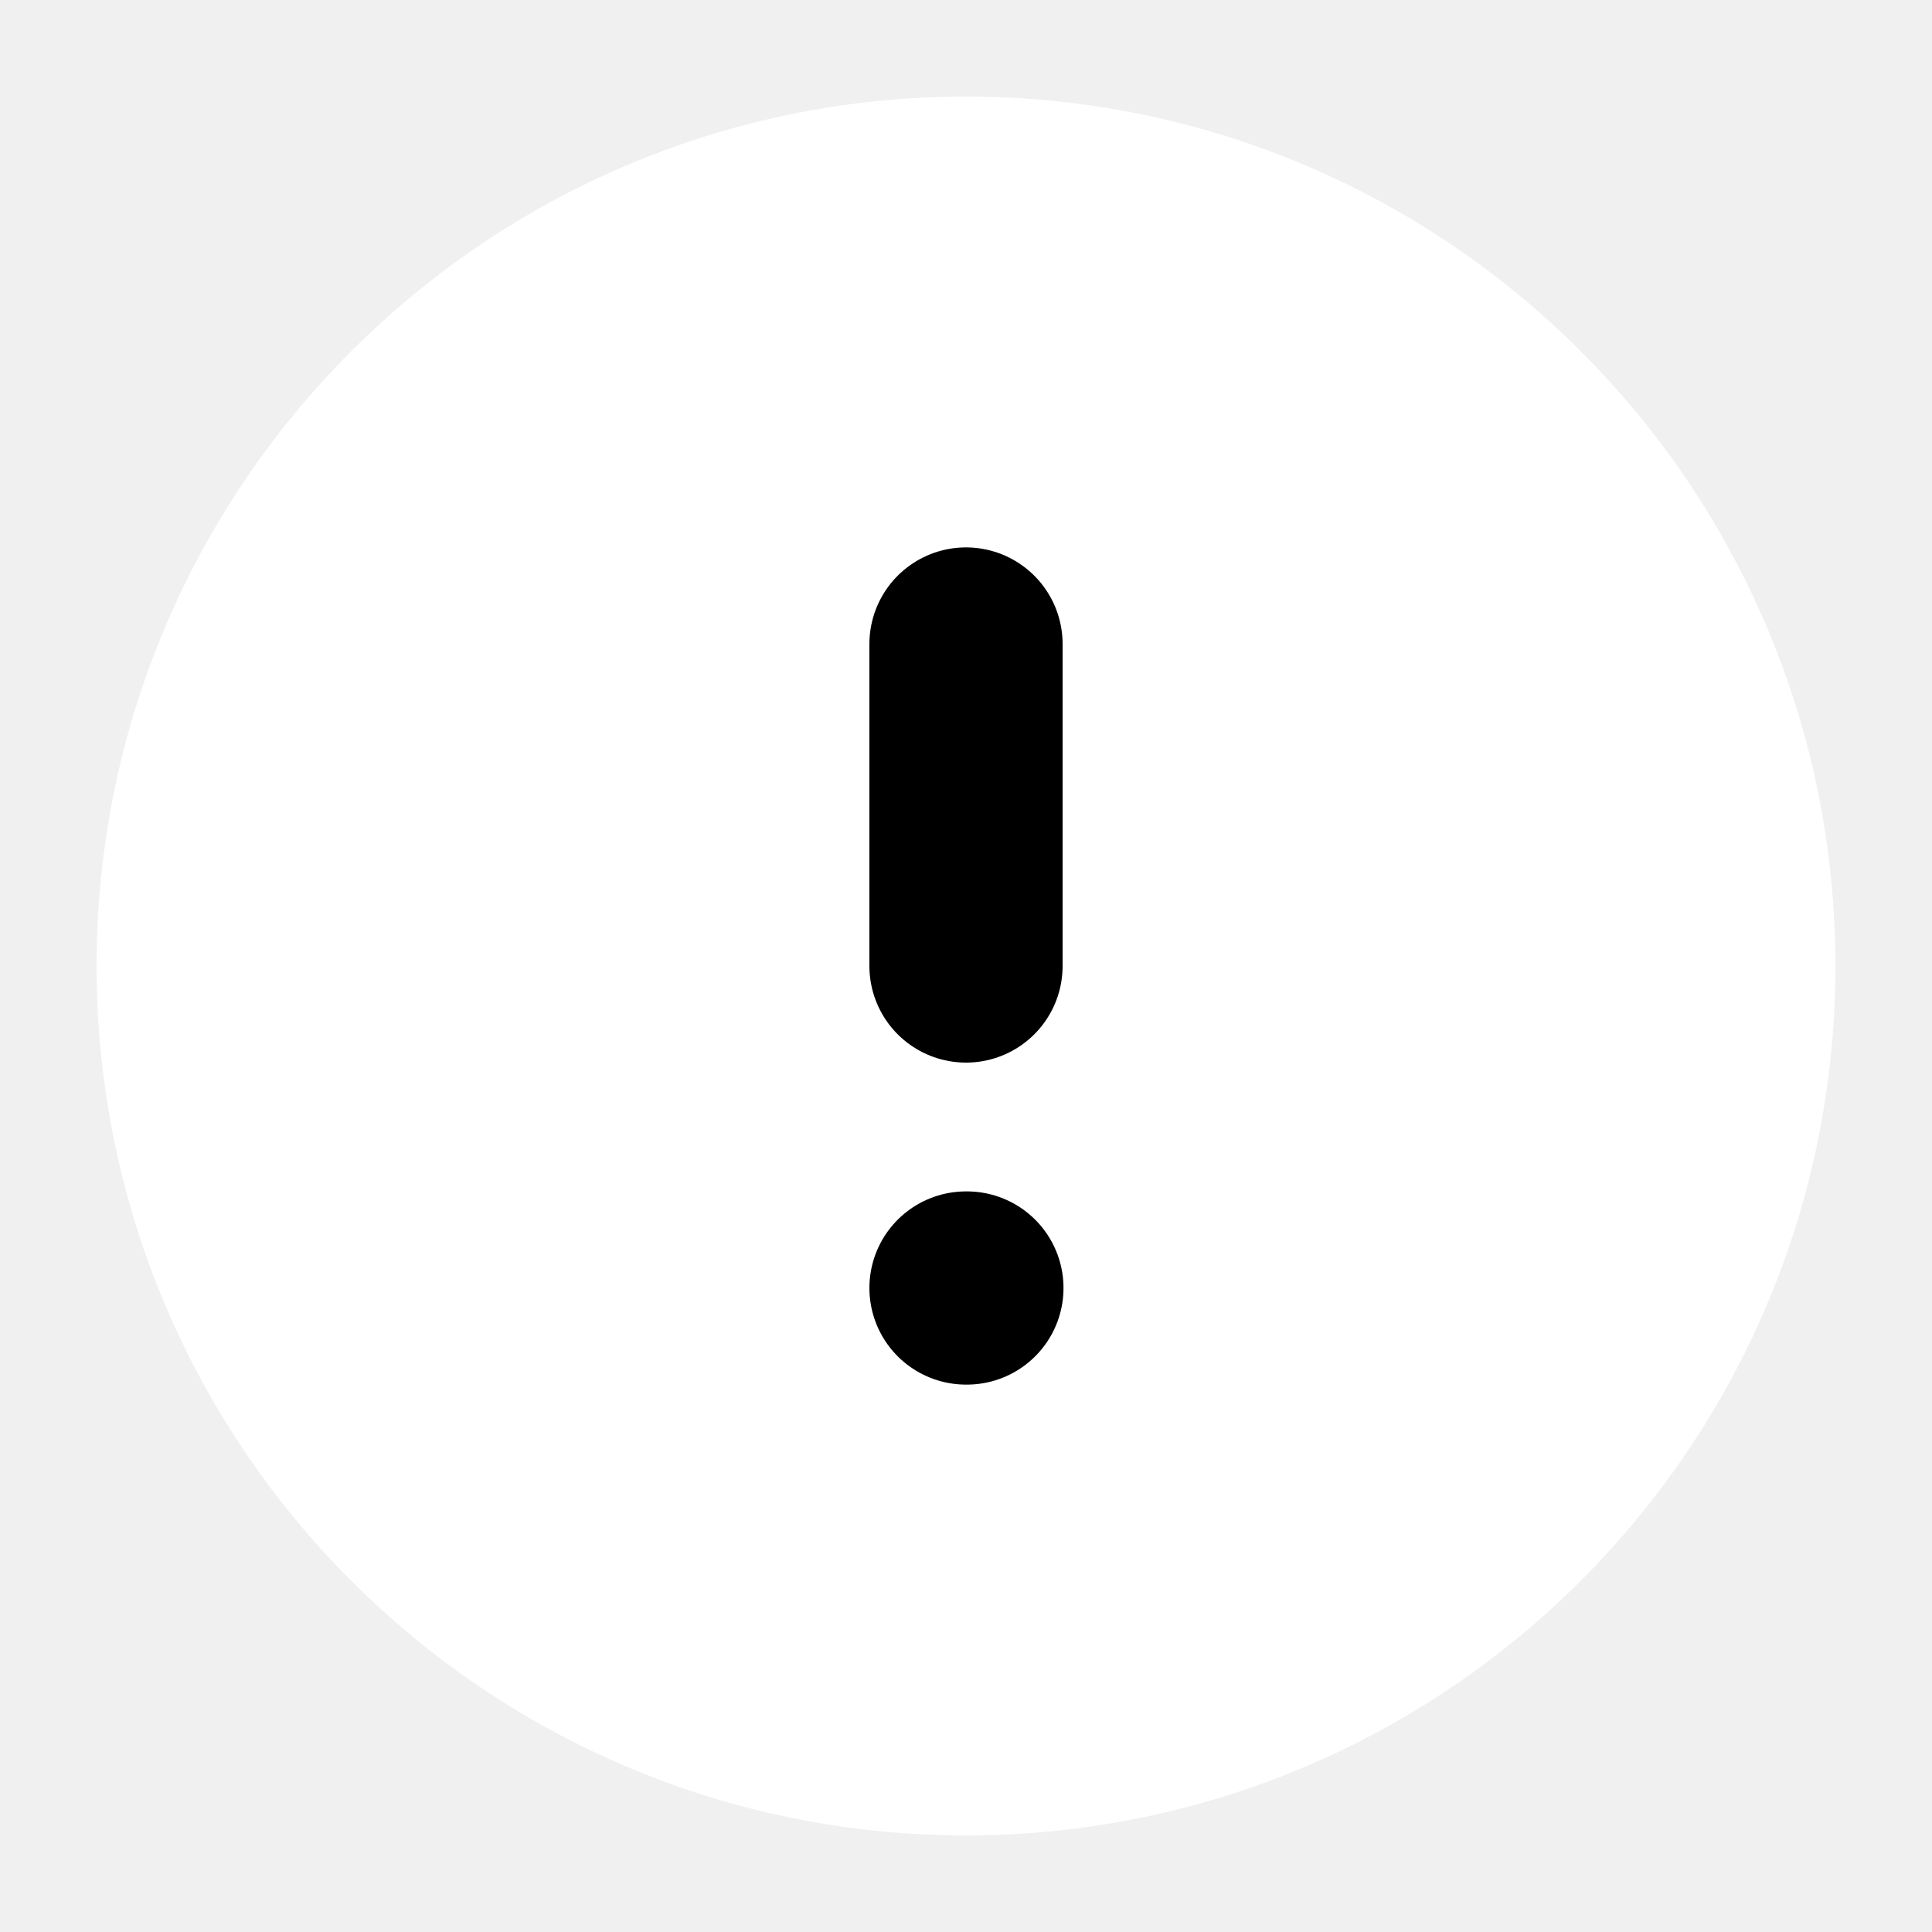
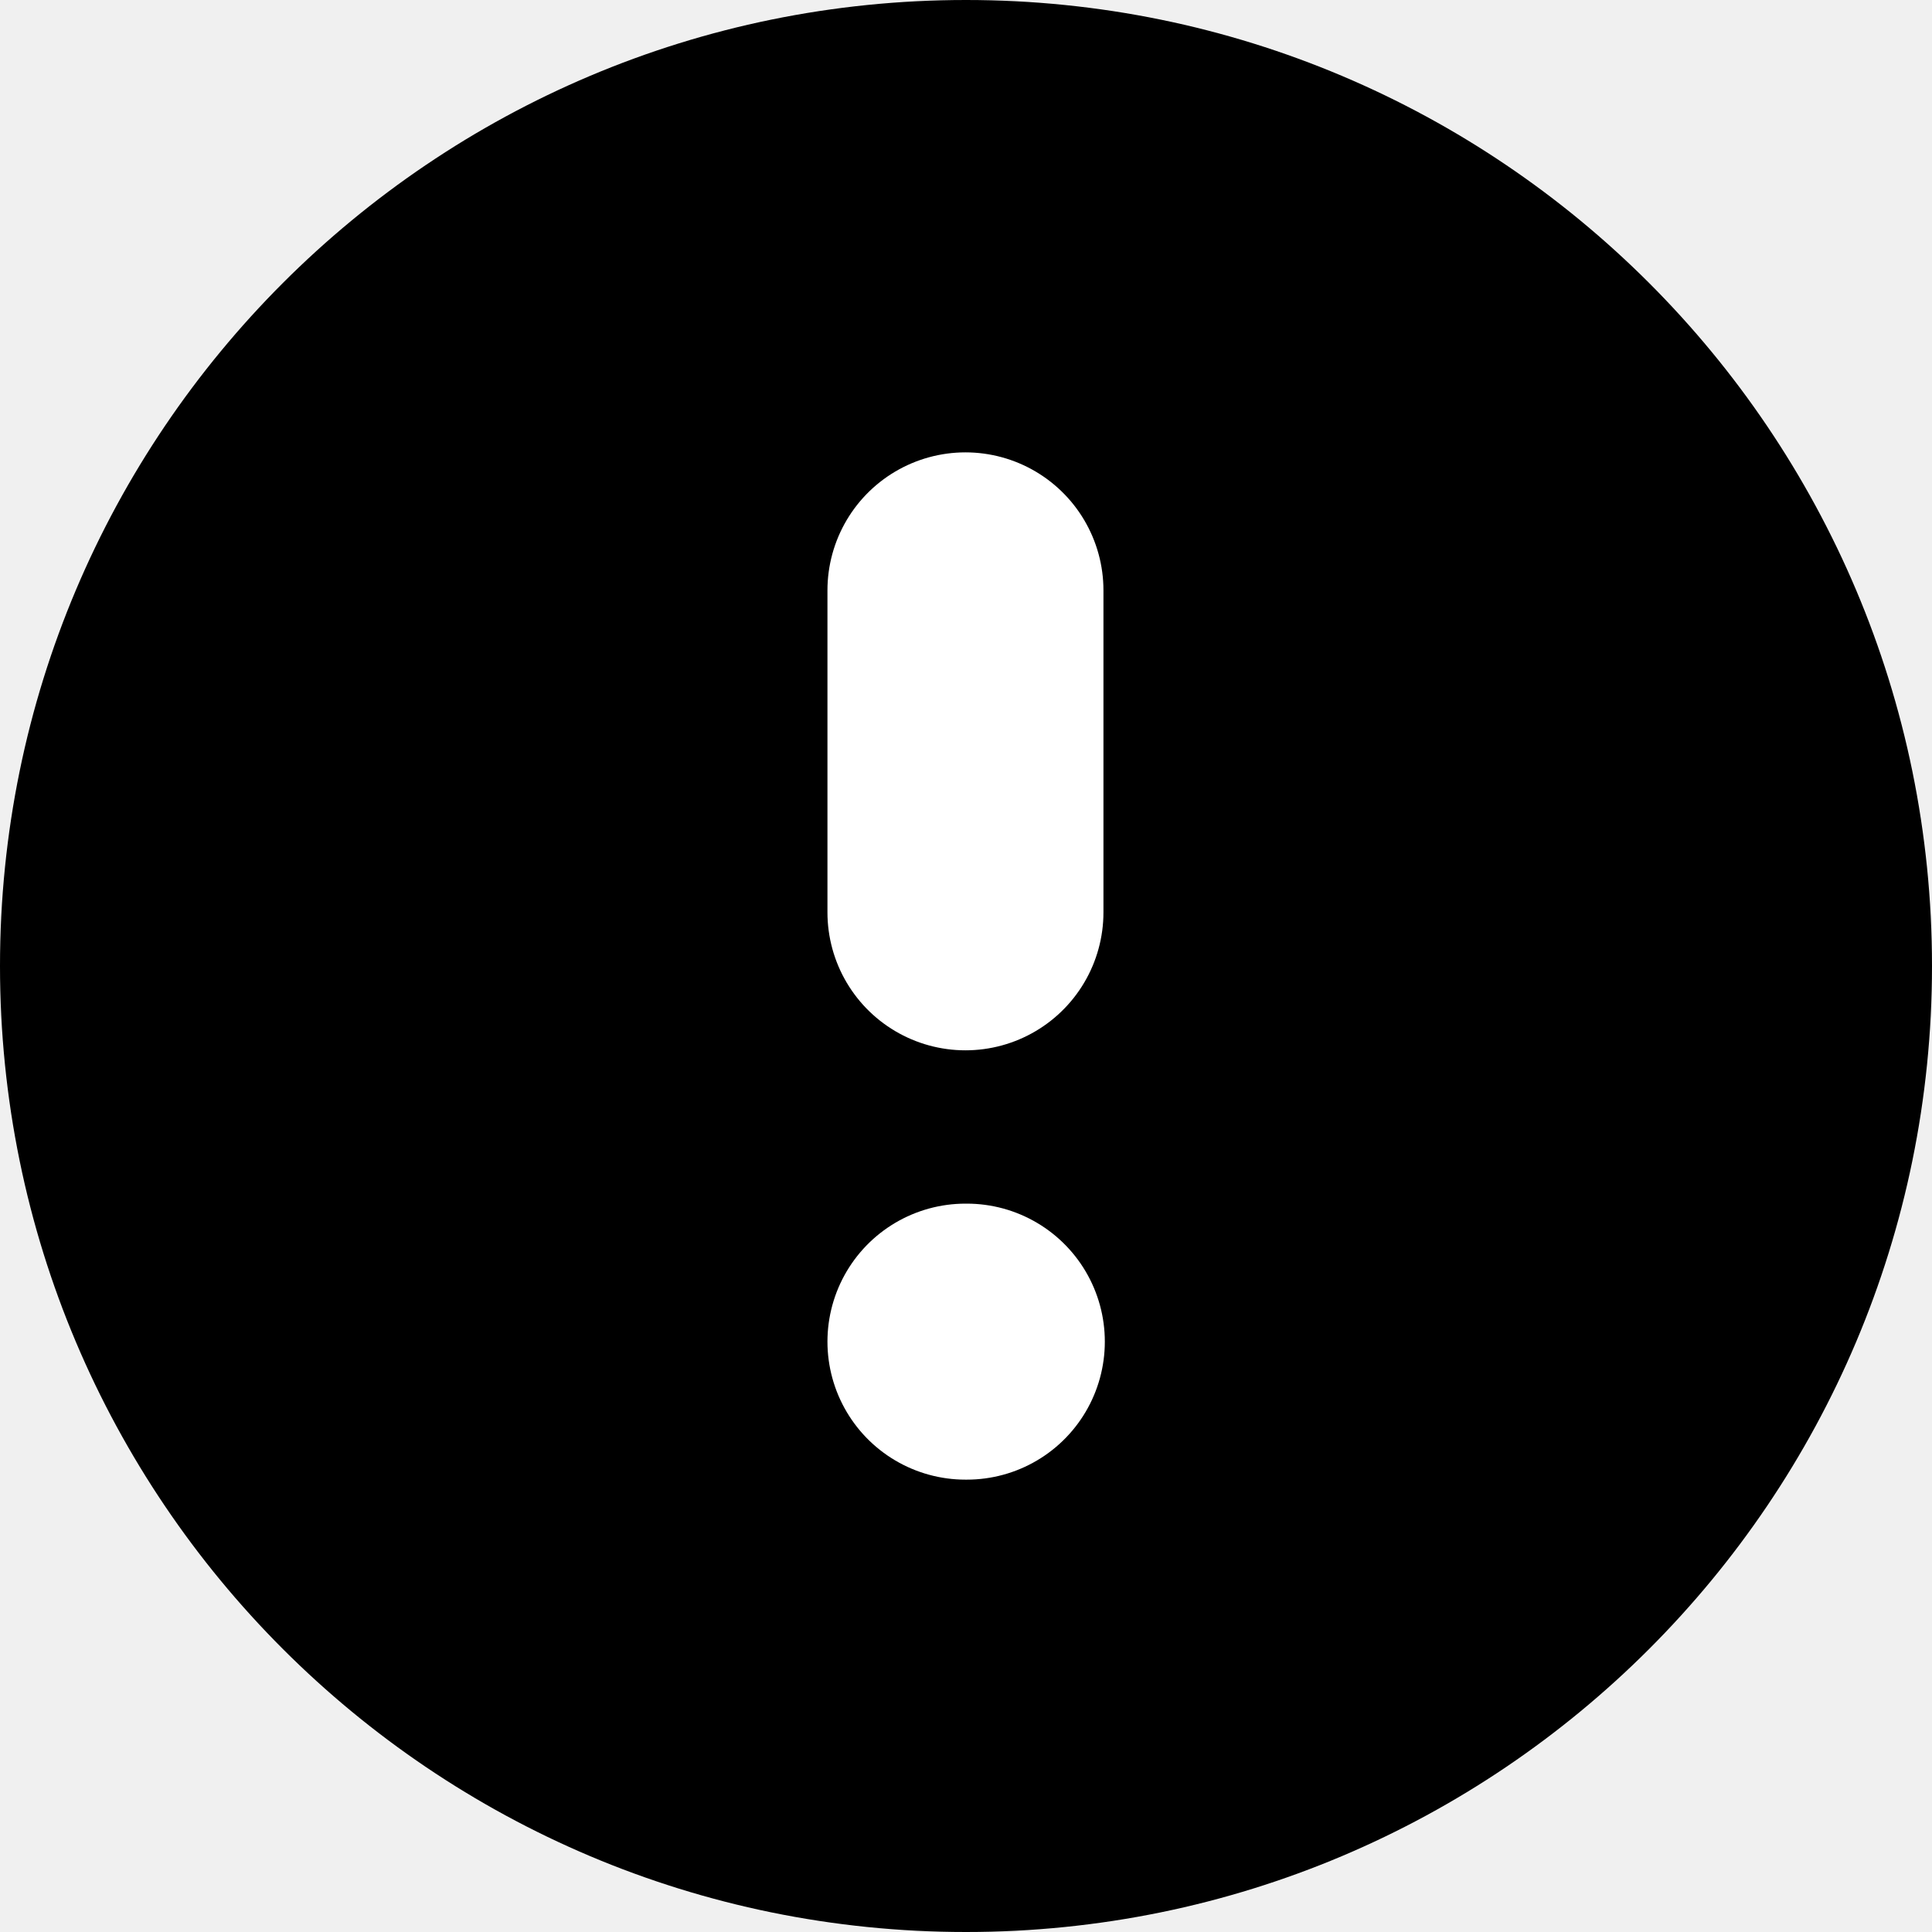
- <svg xmlns="http://www.w3.org/2000/svg" width="30" height="30" viewBox="0 0 30 30" fill="none">
-   <path d="M15 27.5C21.904 27.5 27.5 21.904 27.5 15C27.5 8.096 21.904 2.5 15 2.5C8.096 2.5 2.5 8.096 2.5 15C2.5 21.904 8.096 27.5 15 27.5Z" fill="white" stroke="white" stroke-width="2" stroke-linecap="round" stroke-linejoin="round" />
-   <path d="M15 10V15" stroke="currentColor" stroke-width="3" stroke-linecap="round" stroke-linejoin="round" />
-   <path d="M15 20H15.014" stroke="currentColor" stroke-width="3" stroke-linecap="round" stroke-linejoin="round" />
+ <svg xmlns="http://www.w3.org/2000/svg" width="14" height="14" viewBox="0 0 14 14" fill="none">
+   <g clip-path="url(#clip0_3334_32814)">
+     <path d="M7 14C10.866 14 14 10.866 14 7C14 3.134 10.866 0 7 0C3.134 0 0 3.134 0 7C0 10.866 3.134 14 7 14Z" fill="currentColor" />
+     <path d="M6.996 4.278L6.996 6.611" stroke="white" stroke-width="2" stroke-linecap="round" stroke-linejoin="round" />
+     <path d="M6.996 9.722L7.006 9.722" stroke="white" stroke-width="2" stroke-linecap="round" stroke-linejoin="round" />
+   </g>
+   <defs>
+     <clipPath id="clip0_3334_32814">
+       <rect width="14" height="14" fill="white" />
+     </clipPath>
+   </defs>
</svg>
